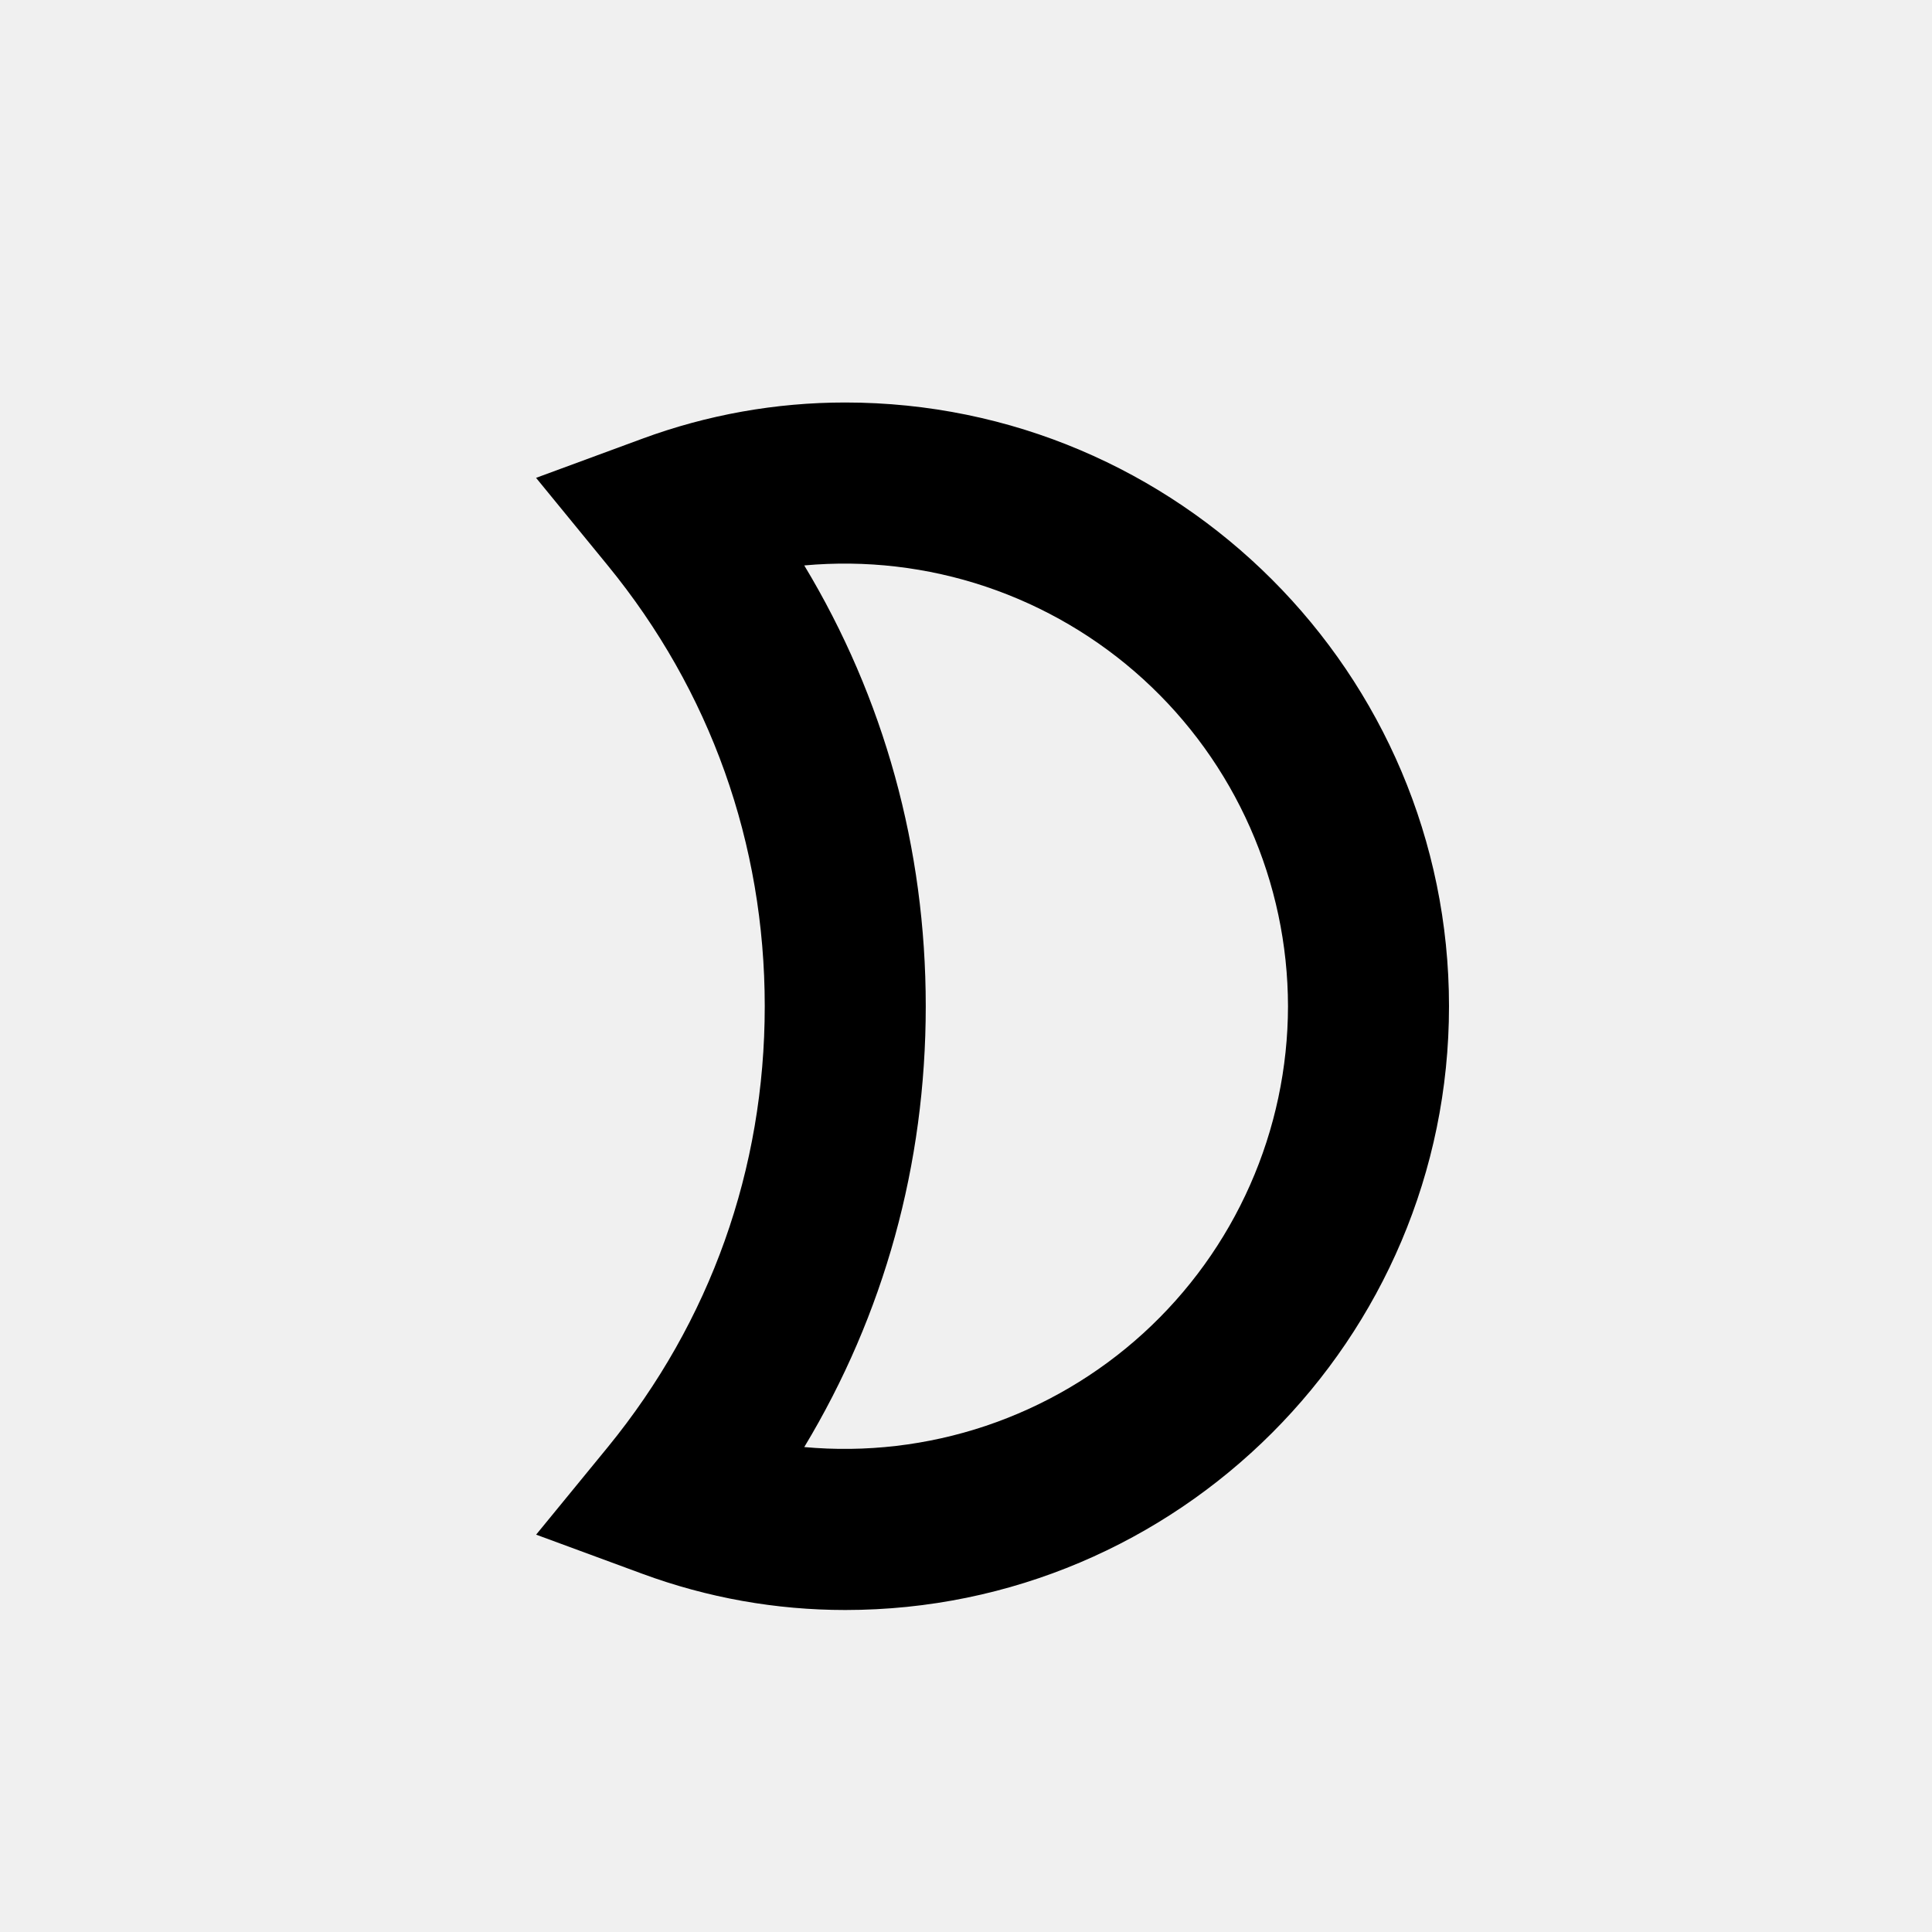
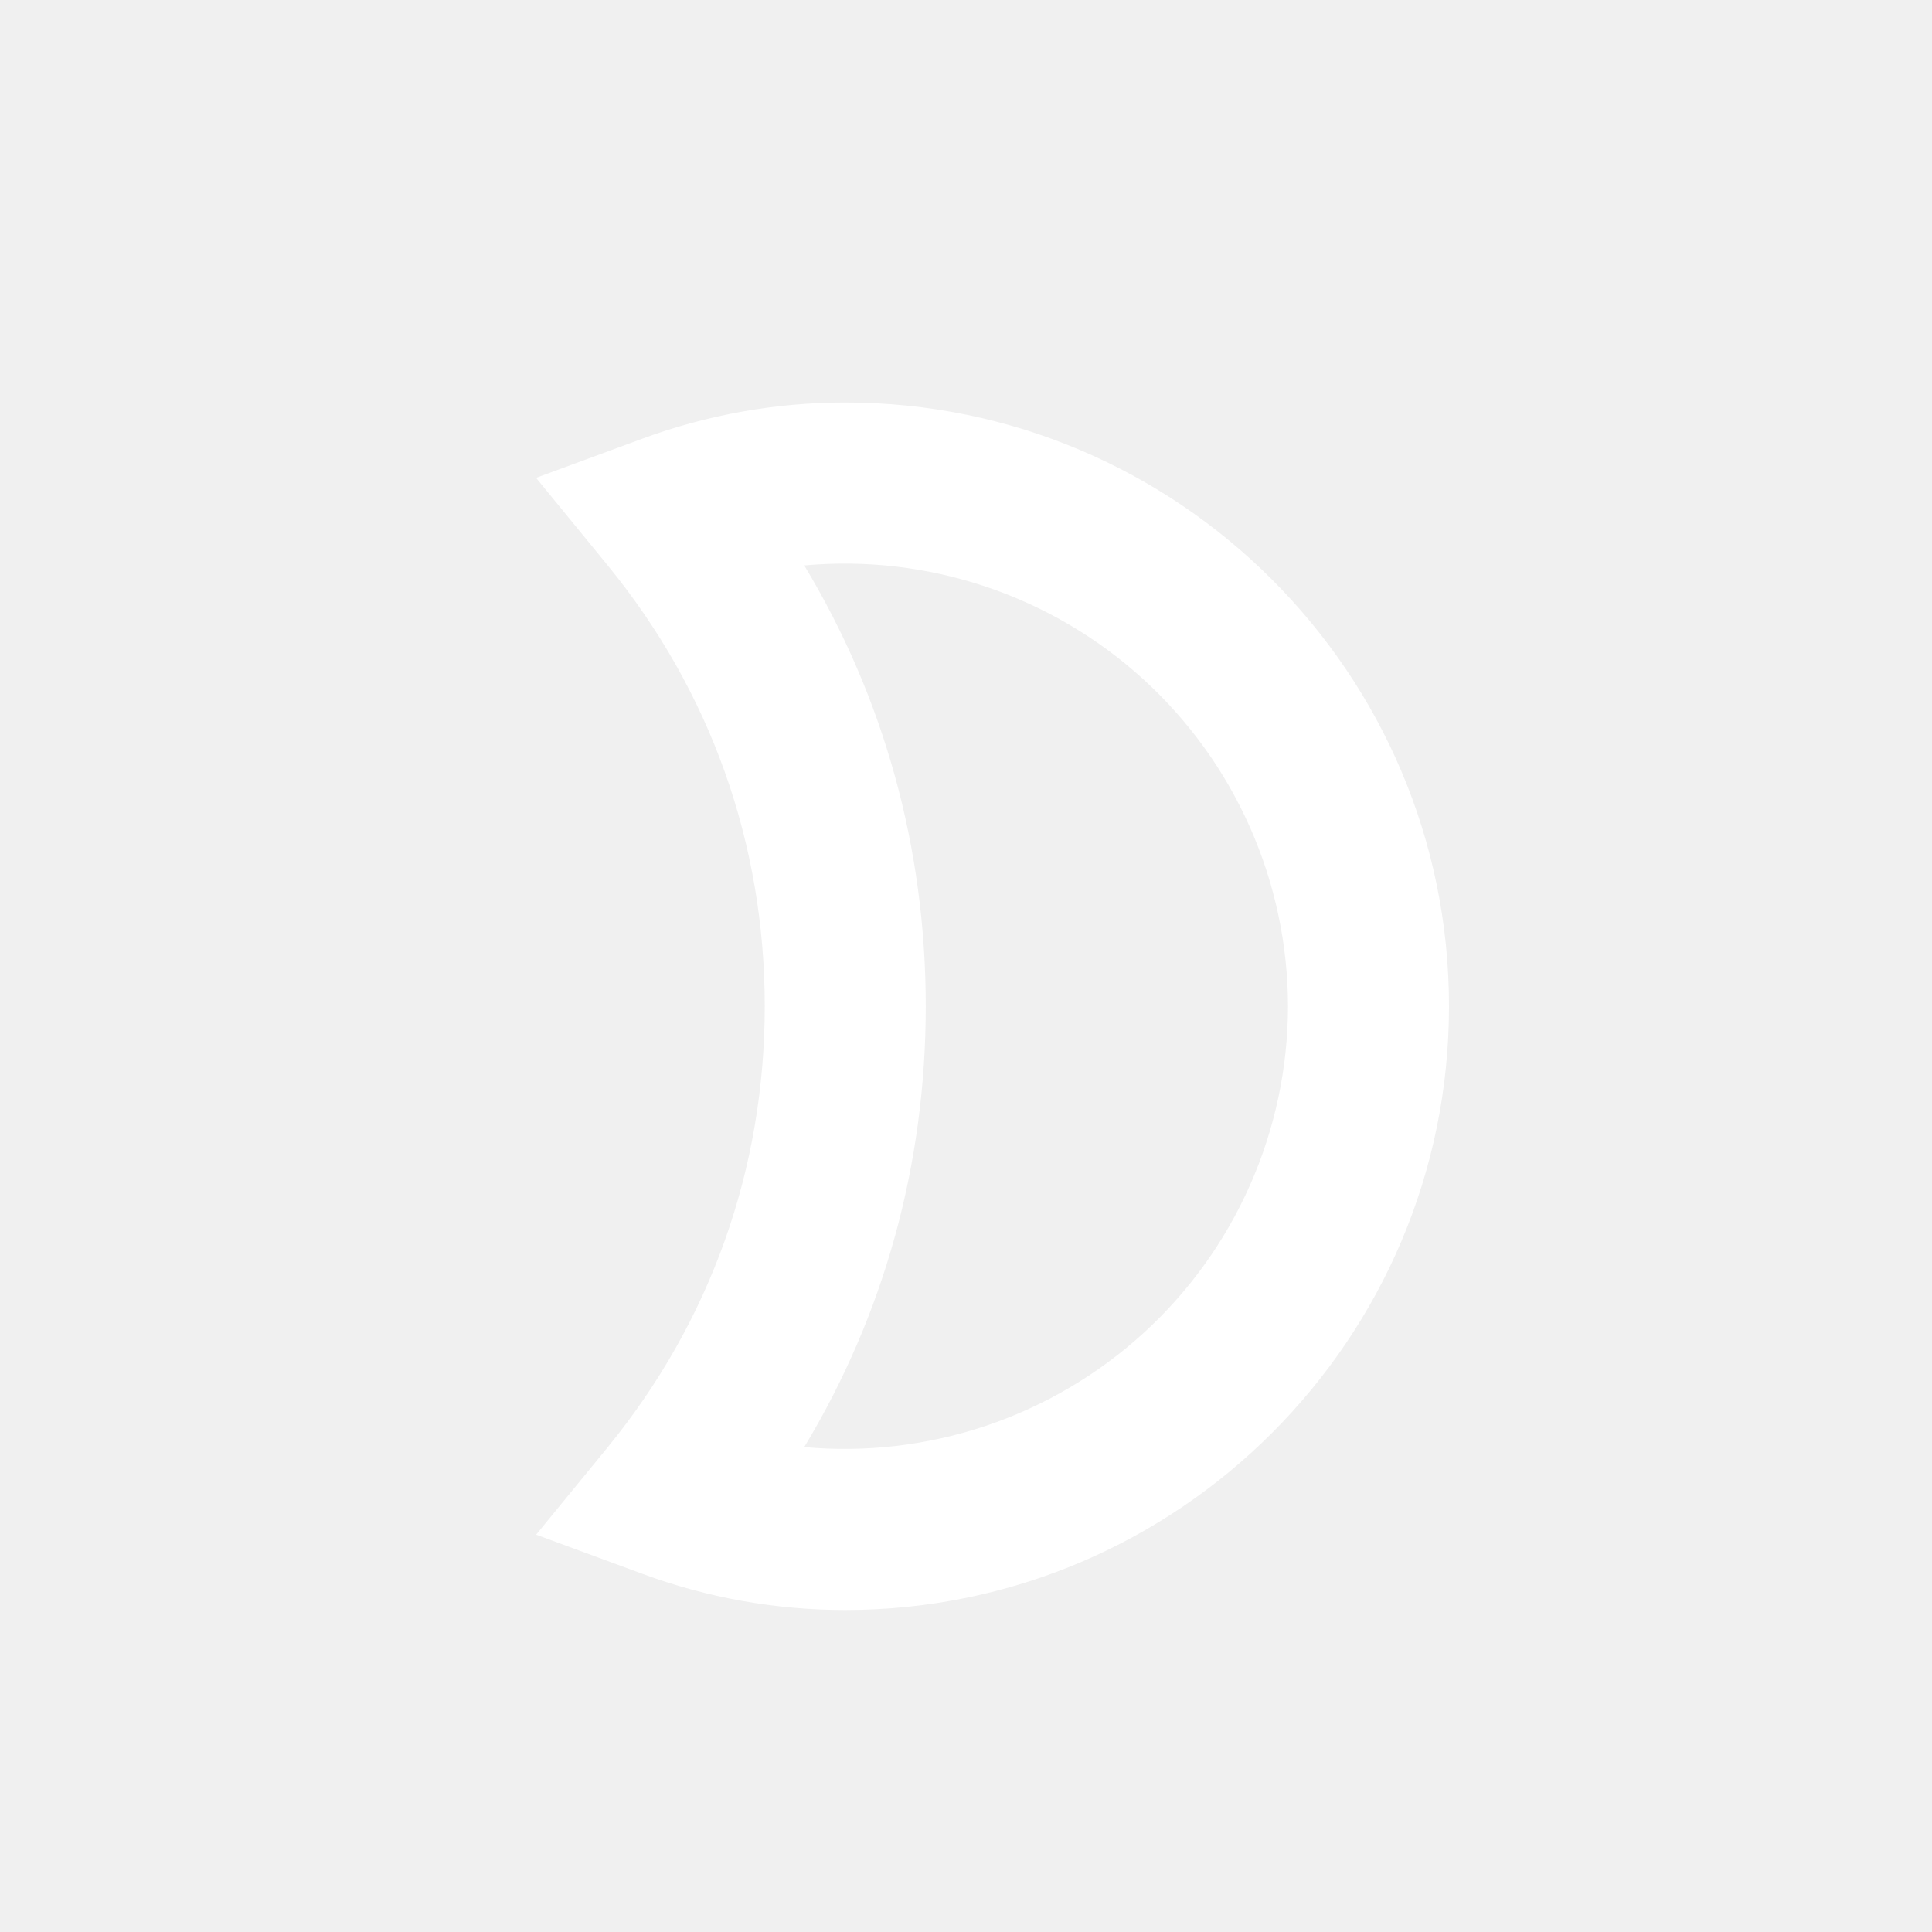
<svg xmlns="http://www.w3.org/2000/svg" width="60" height="60" viewBox="0 0 60 60" fill="none">
-   <path d="M26.25 50C24.098 50 21.975 49.623 19.942 48.873L16.65 47.66L18.875 44.943C22.062 41.042 23.75 36.307 23.75 31.25C23.75 26.192 22.062 21.457 18.872 17.558L16.648 14.84L19.94 13.627C21.96 12.881 24.096 12.499 26.25 12.5C36.59 12.5 45 20.91 45 31.25C45 41.59 36.59 50 26.25 50ZM24.977 44.94C26.882 45.114 28.801 44.89 30.614 44.282C32.426 43.673 34.093 42.694 35.506 41.406C36.919 40.118 38.049 38.55 38.822 36.801C39.596 35.053 39.997 33.162 40 31.25C39.997 29.338 39.596 27.447 38.822 25.699C38.049 23.95 36.919 22.382 35.506 21.094C34.093 19.806 32.426 18.827 30.614 18.218C28.801 17.61 26.882 17.386 24.977 17.56C27.455 21.672 28.75 26.337 28.75 31.25C28.75 36.163 27.455 40.828 24.977 44.94Z" fill="black" />
+   <path d="M26.25 50C24.098 50 21.975 49.623 19.942 48.873L16.65 47.66L18.875 44.943C22.062 41.042 23.75 36.307 23.75 31.25C23.75 26.192 22.062 21.457 18.872 17.558L16.648 14.84L19.94 13.627C21.96 12.881 24.096 12.499 26.25 12.5C36.59 12.5 45 20.91 45 31.25C45 41.59 36.59 50 26.25 50ZM24.977 44.94C26.882 45.114 28.801 44.89 30.614 44.282C32.426 43.673 34.093 42.694 35.506 41.406C36.919 40.118 38.049 38.55 38.822 36.801C39.596 35.053 39.997 33.162 40 31.25C39.997 29.338 39.596 27.447 38.822 25.699C38.049 23.95 36.919 22.382 35.506 21.094C34.093 19.806 32.426 18.827 30.614 18.218C28.801 17.61 26.882 17.386 24.977 17.56C27.455 21.672 28.75 26.337 28.75 31.25C28.75 36.163 27.455 40.828 24.977 44.94Z" fill="white" />
</svg>
